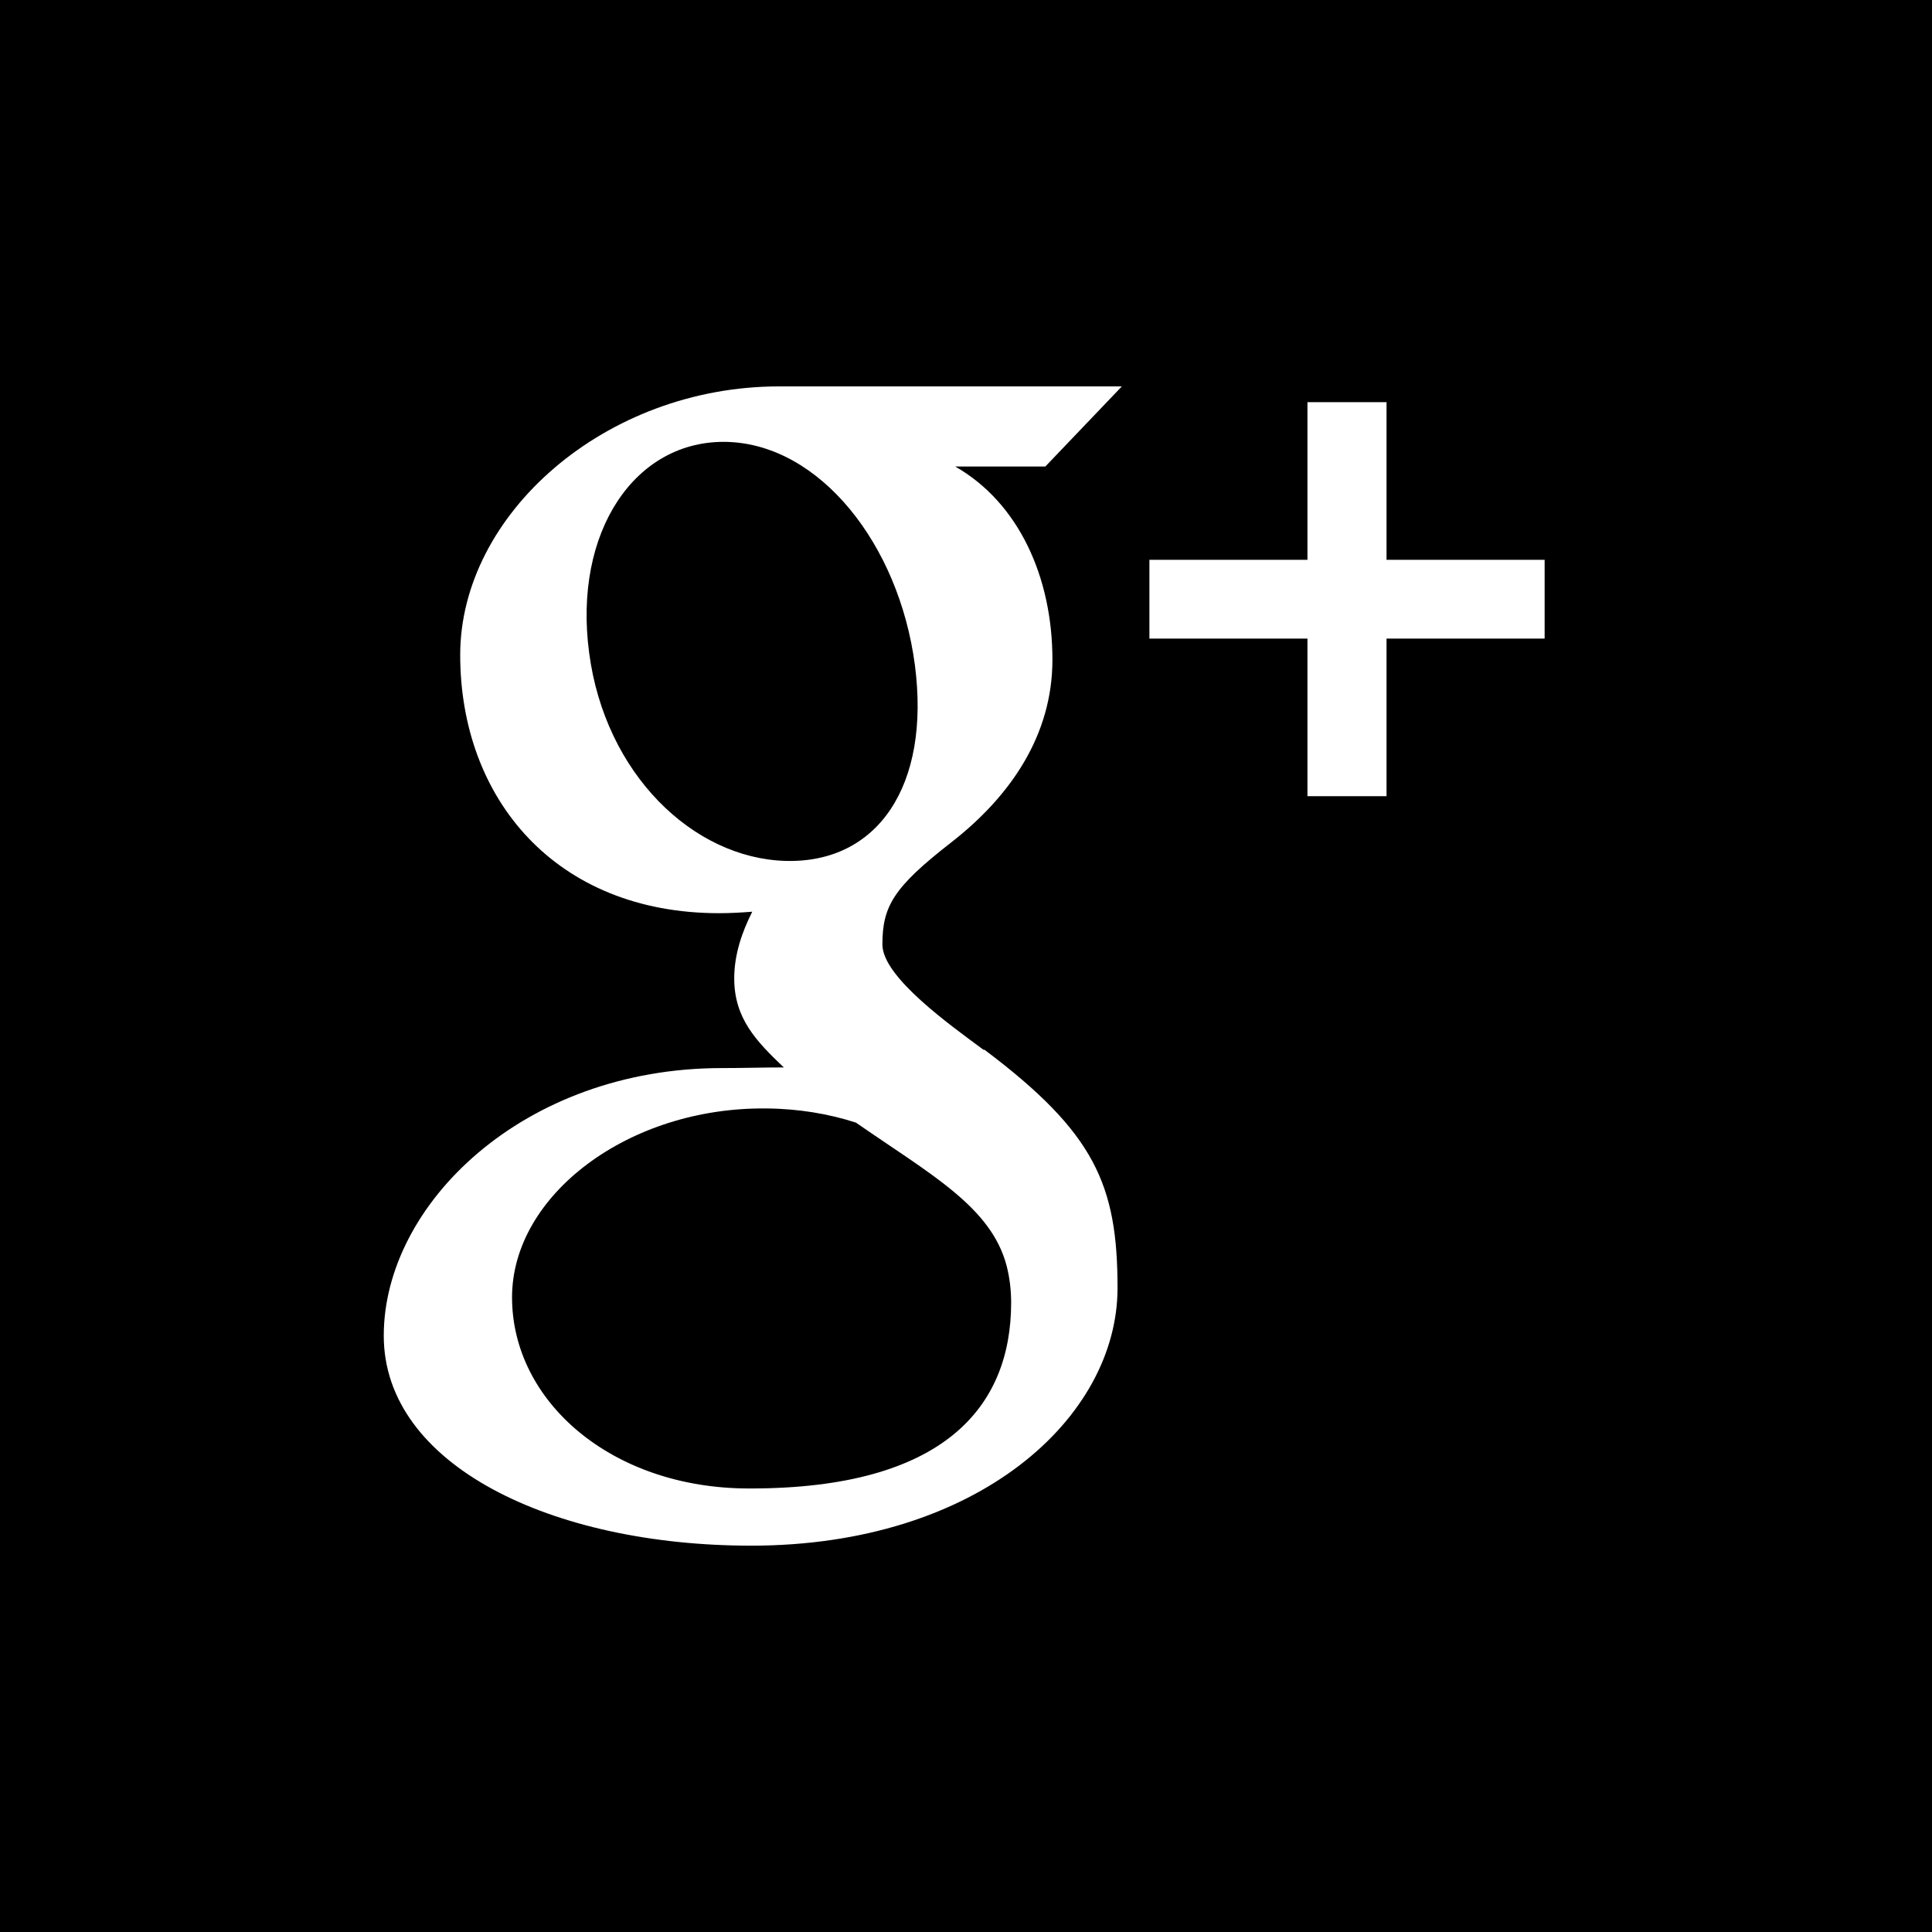
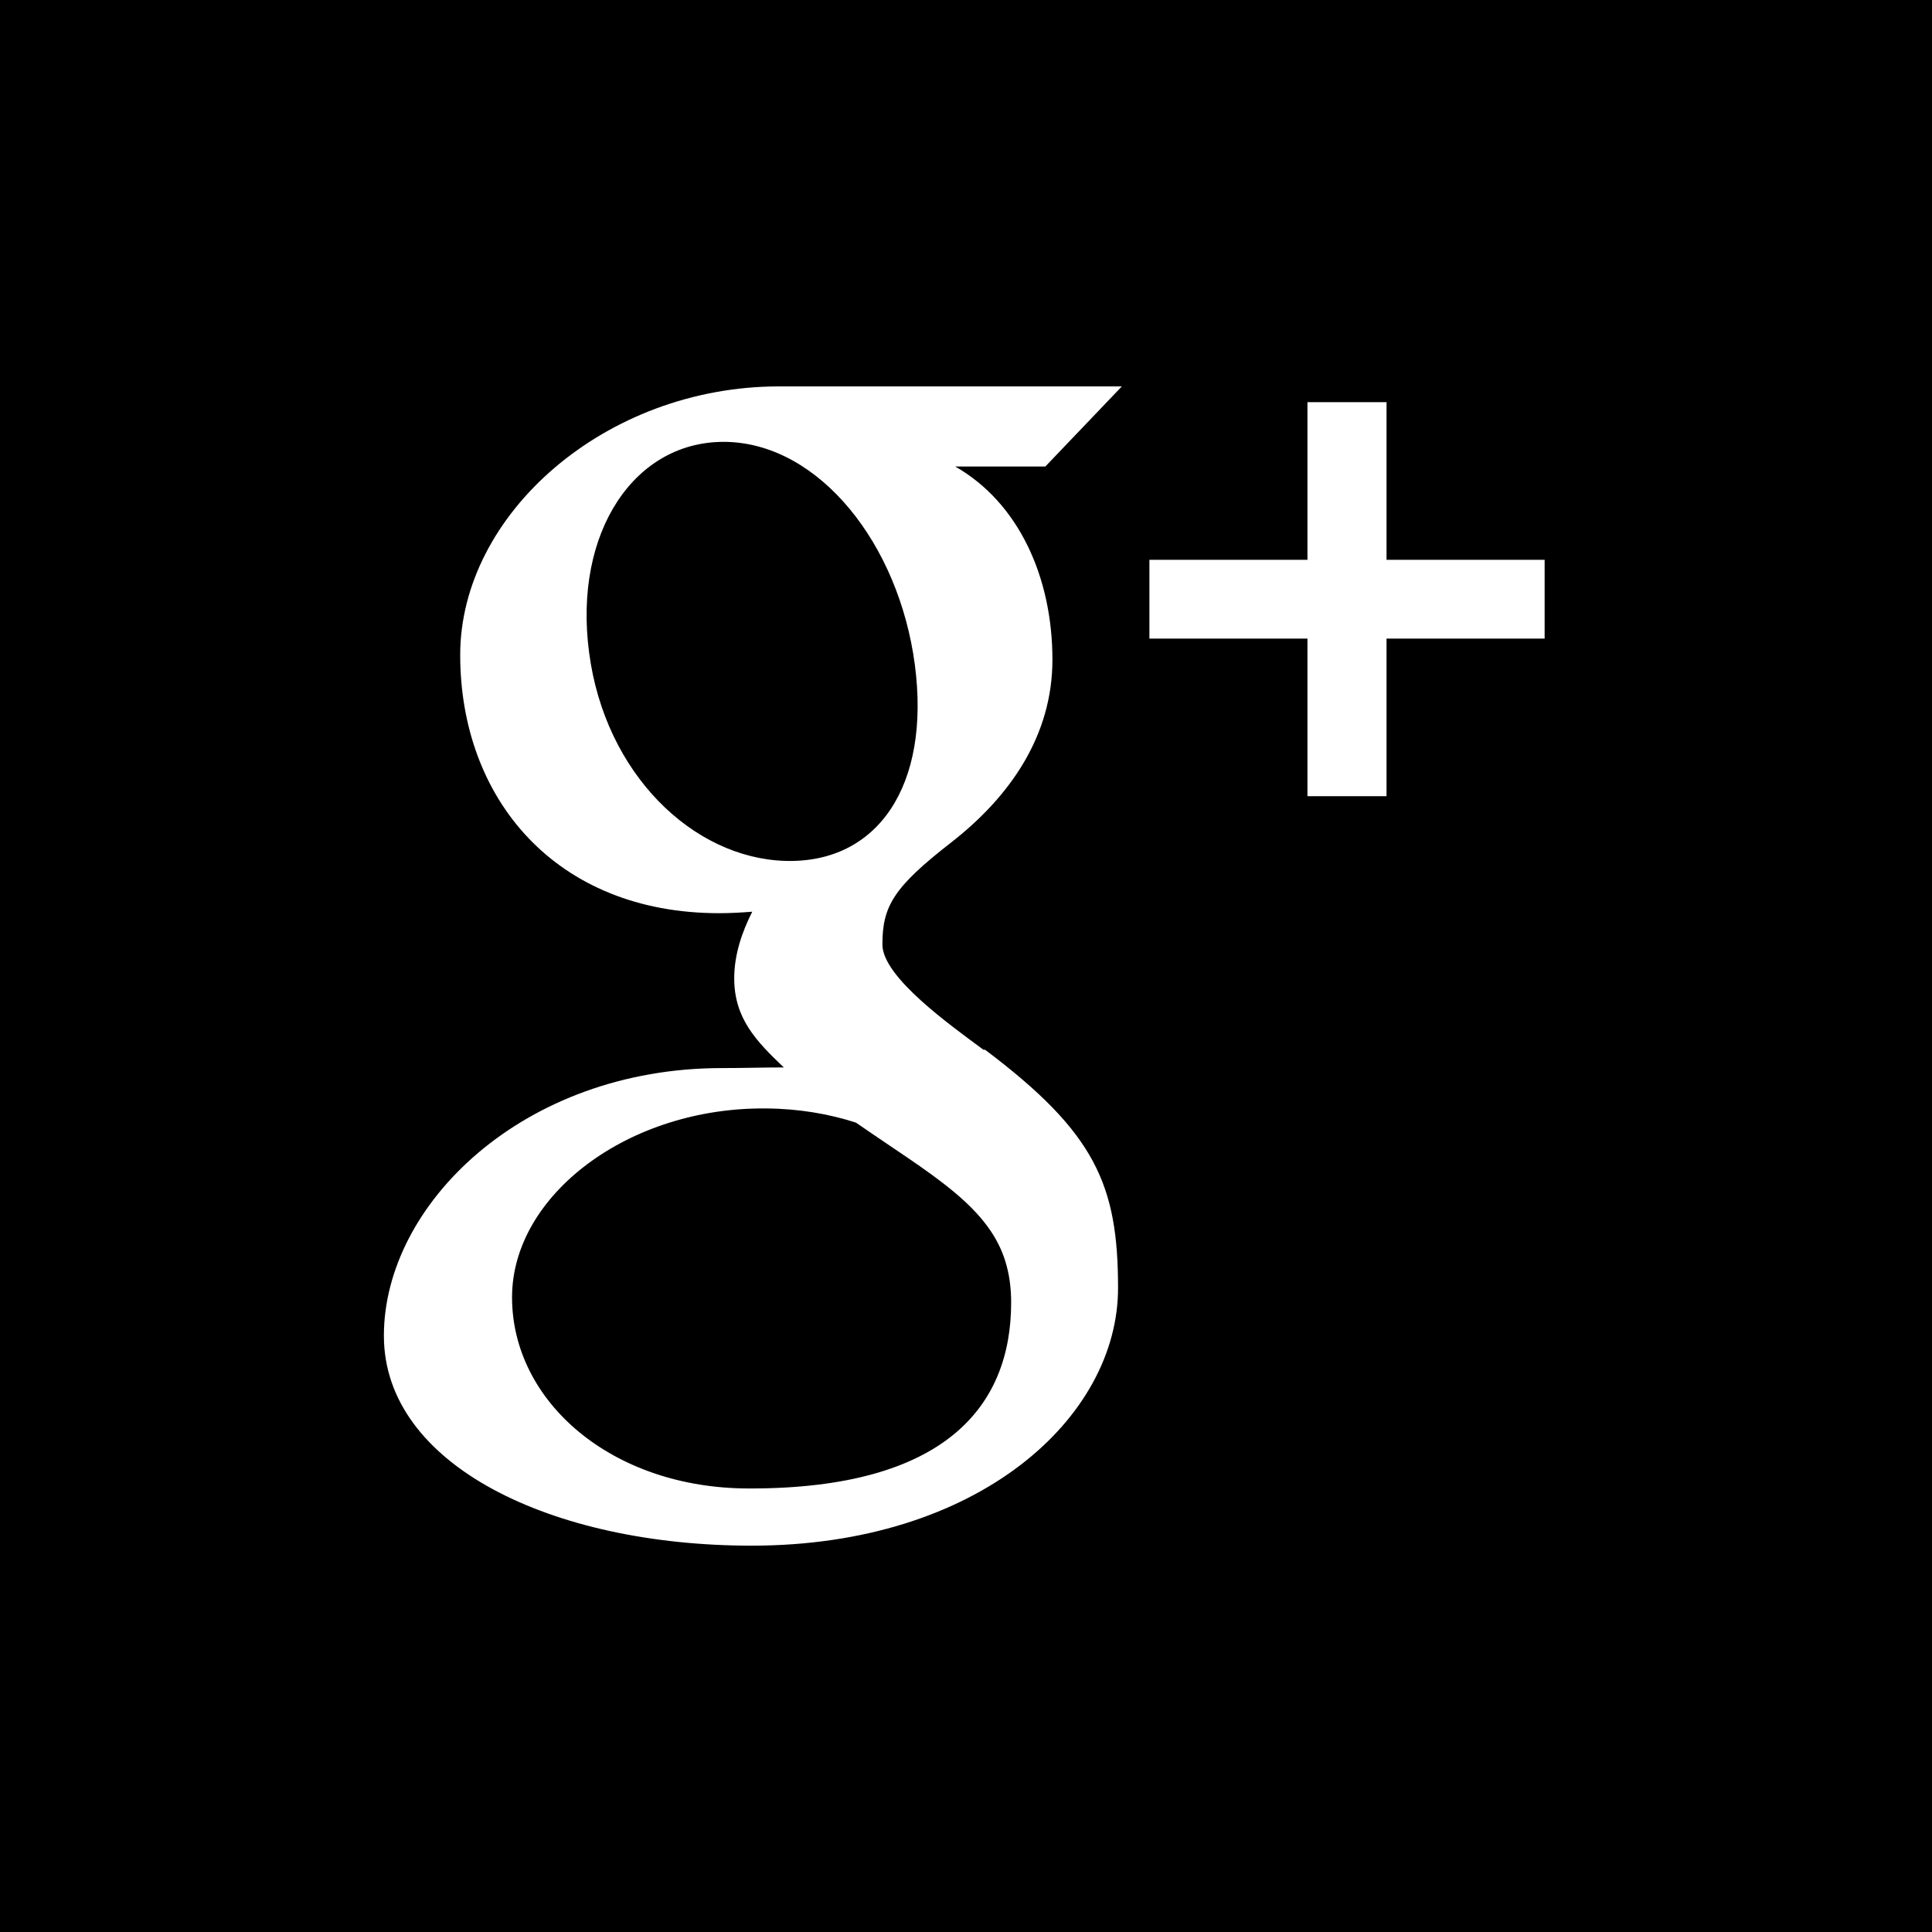
<svg xmlns="http://www.w3.org/2000/svg" viewBox="0 0 30 30" style="background-color:#ffffff00" width="30" height="30">
  <path d="M-.074 0H30v30H-.074z" />
-   <path d="M23.985 8.693H21.53V6.245h-1.228v2.448h-2.454v1.223h2.454v2.447h1.228V9.916h2.455V8.693zM15.27 16.3c-.494-.368-1.568-1.125-1.568-1.633 0-.594.17-.888 1.07-1.587.92-.718 1.57-1.663 1.57-2.836 0-1.278-.522-2.437-1.51-3h1.4L17.42 6h-5.322c-2.7 0-4.952 1.985-4.952 4.17 0 2.23 1.48 4.01 4.02 4.01.176 0 .348-.01.515-.023-.16.316-.28.667-.28 1.035 0 .62.34.974.77 1.383-.32 0-.63.01-.96.01-3.09 0-5.252 2.12-5.252 4.156 0 2.01 2.61 3.26 5.704 3.26 3.524 0 5.69-1.99 5.69-4 0-1.6-.35-2.41-2.065-3.7zm-3.076-2.932c-1.436-.043-2.8-1.355-3.046-3.233-.25-1.877.715-3.314 2.148-3.273 1.434.044 2.662 1.585 2.91 3.462.246 1.878-.58 3.086-2.012 3.044zm-.563 9.745c-2.13 0-3.68-1.348-3.68-2.968 0-1.588 1.81-2.957 3.95-2.933.5.004.97.084 1.39.22 1.16.805 2.1 1.307 2.34 2.224.047.185.07.376.07.57 0 1.622-1.045 2.887-4.05 2.887z" fill="#fff" />
+   <path d="M23.985 8.693H21.53V6.245h-1.228v2.448h-2.454v1.223h2.454v2.447h1.228V9.916h2.455V8.693zM15.27 16.3c-.494-.368-1.568-1.125-1.568-1.633 0-.594.17-.888 1.07-1.587.92-.718 1.57-1.663 1.57-2.836 0-1.278-.522-2.437-1.51-3h1.4L17.42 6h-5.322c-2.7 0-4.952 1.985-4.952 4.17 0 2.23 1.48 4.01 4.02 4.01.176 0 .348-.01.515-.023-.16.316-.28.667-.28 1.035 0 .62.34.974.77 1.383-.32 0-.63.01-.96.01-3.09 0-5.25 2.12-5.25 4.156 0 2.01 2.61 3.26 5.71 3.26 3.525 0 5.69-1.99 5.69-4 0-1.6-.35-2.41-2.064-3.7zm-3.076-2.932c-1.436-.043-2.8-1.355-3.046-3.233-.25-1.877.715-3.314 2.148-3.273 1.434.044 2.662 1.585 2.91 3.462.246 1.878-.58 3.086-2.012 3.044zm-.563 9.745c-2.13 0-3.68-1.348-3.68-2.968 0-1.588 1.81-2.957 3.95-2.933.5.004.97.084 1.39.22 1.16.805 2.1 1.307 2.34 2.224.05.185.07.376.07.57 0 1.622-1.04 2.887-4.05 2.887z" fill="#fff" />
</svg>
